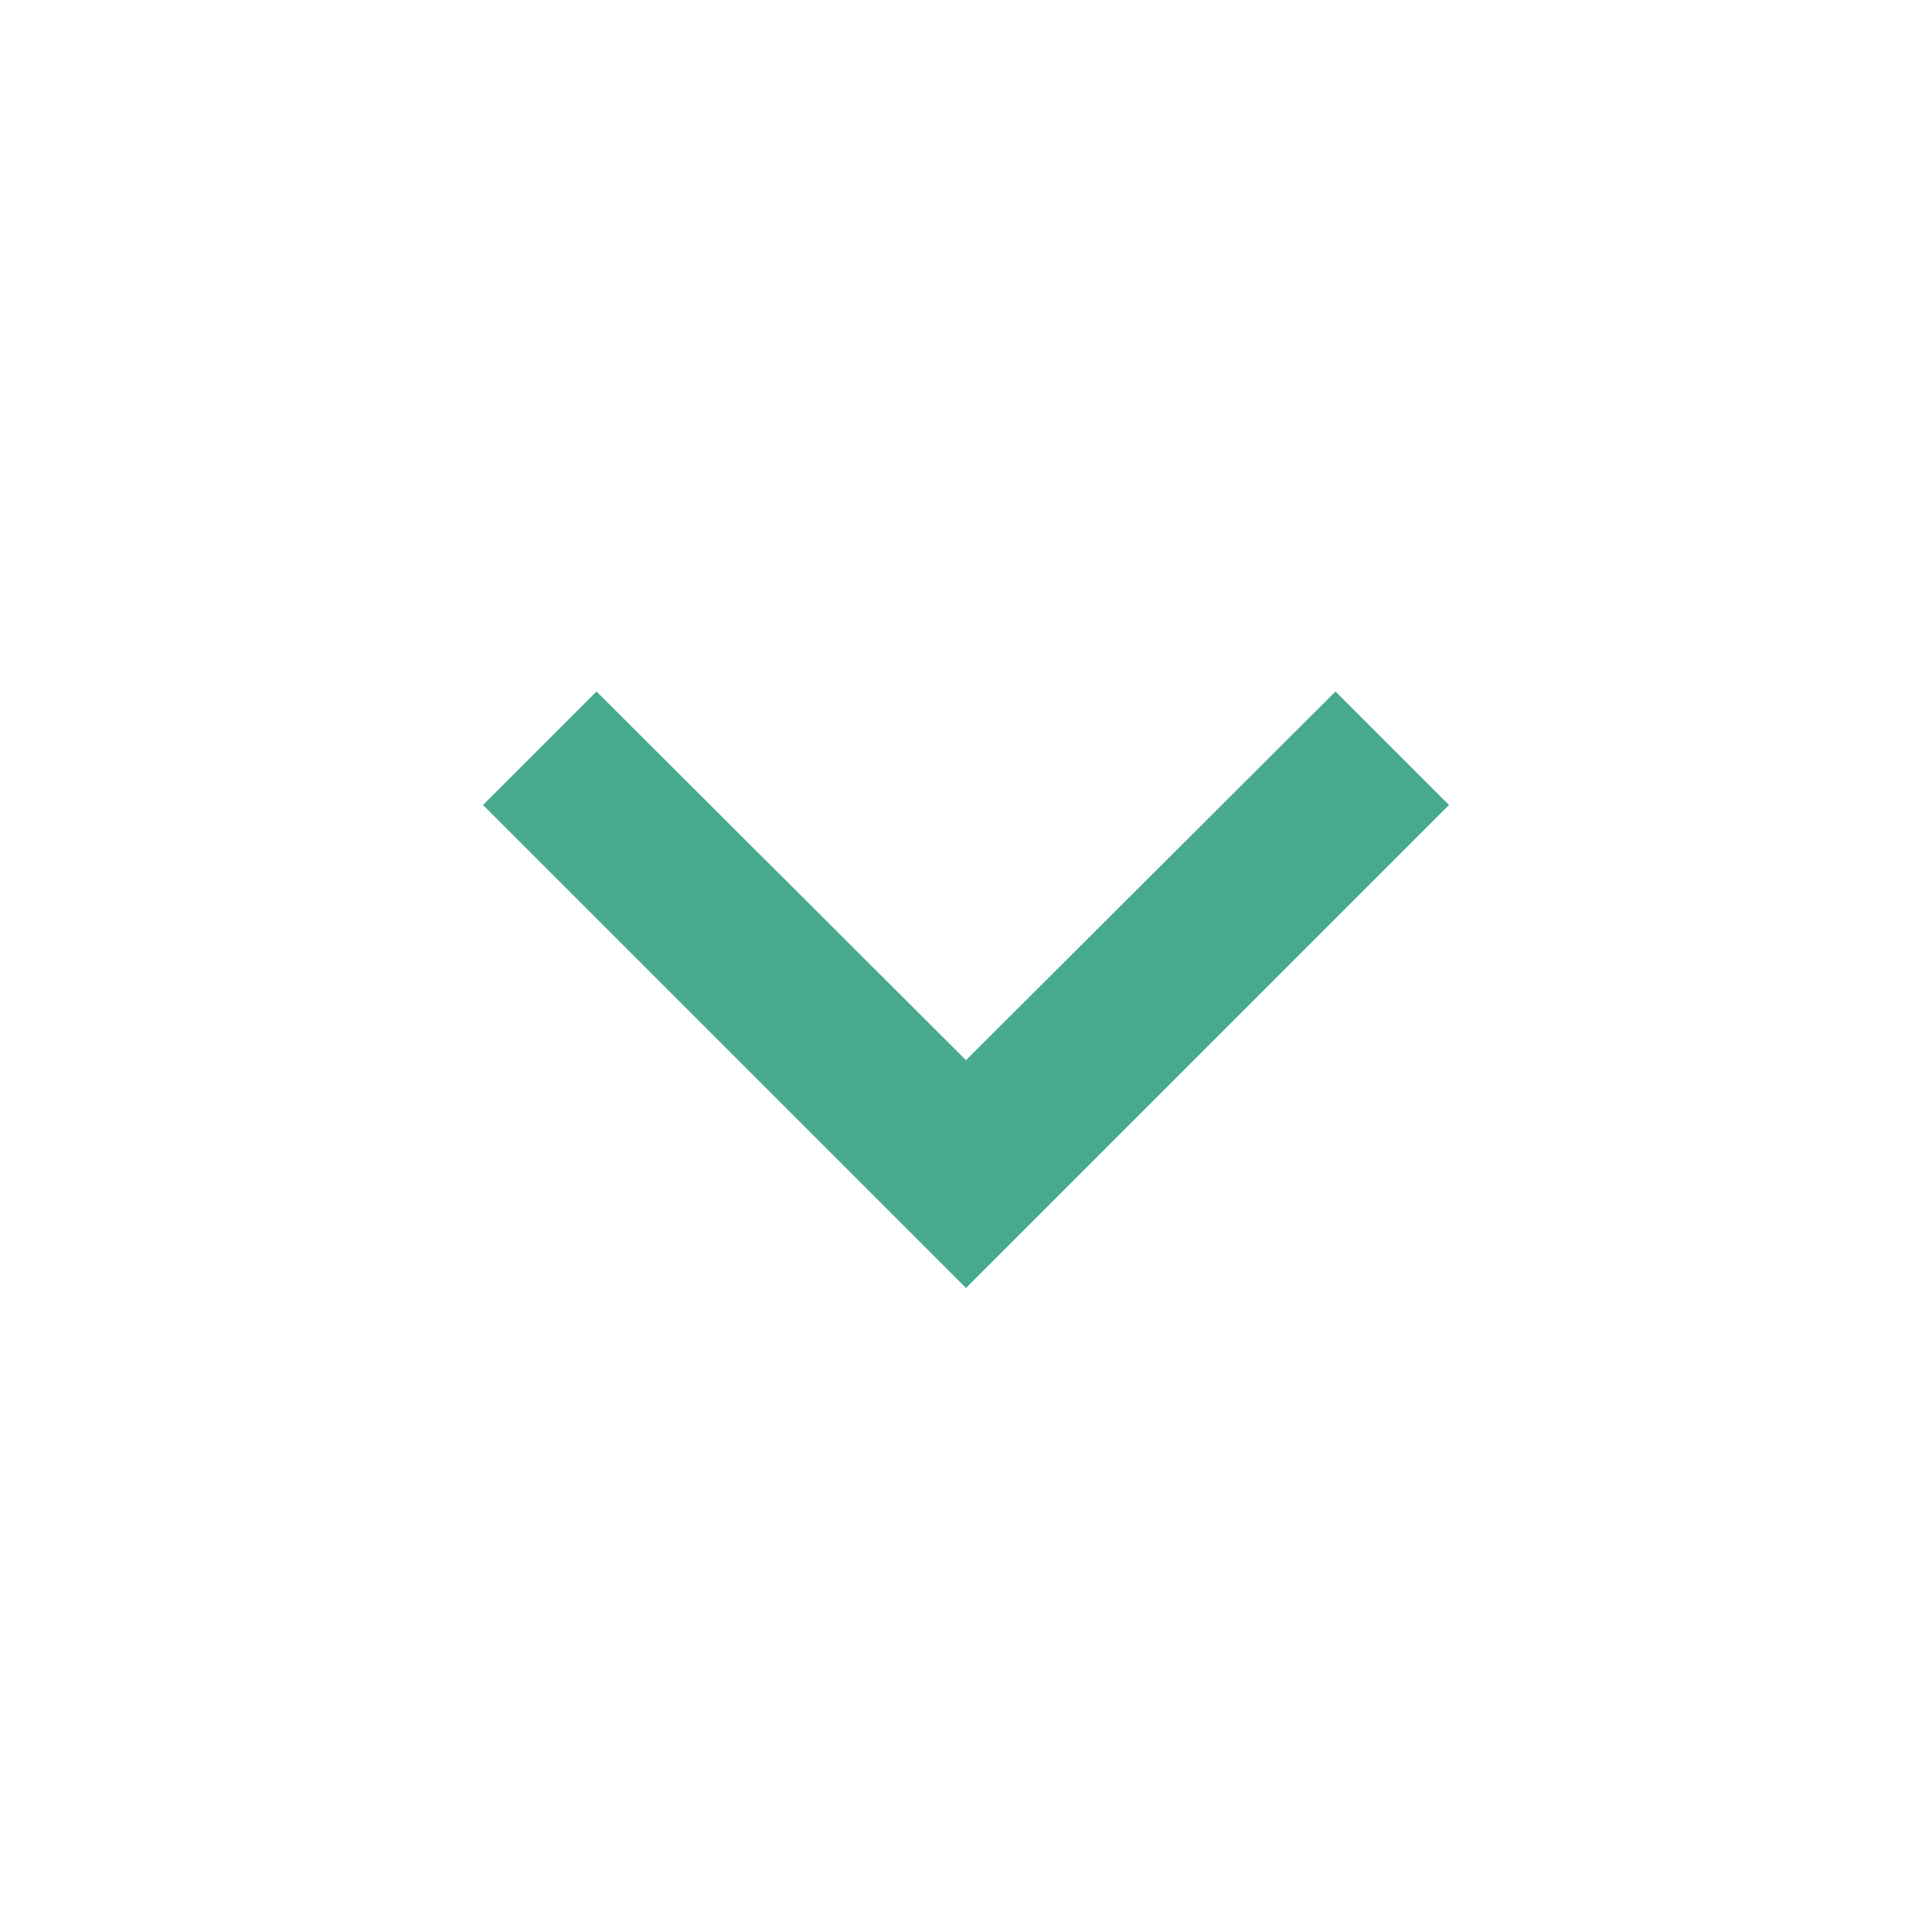
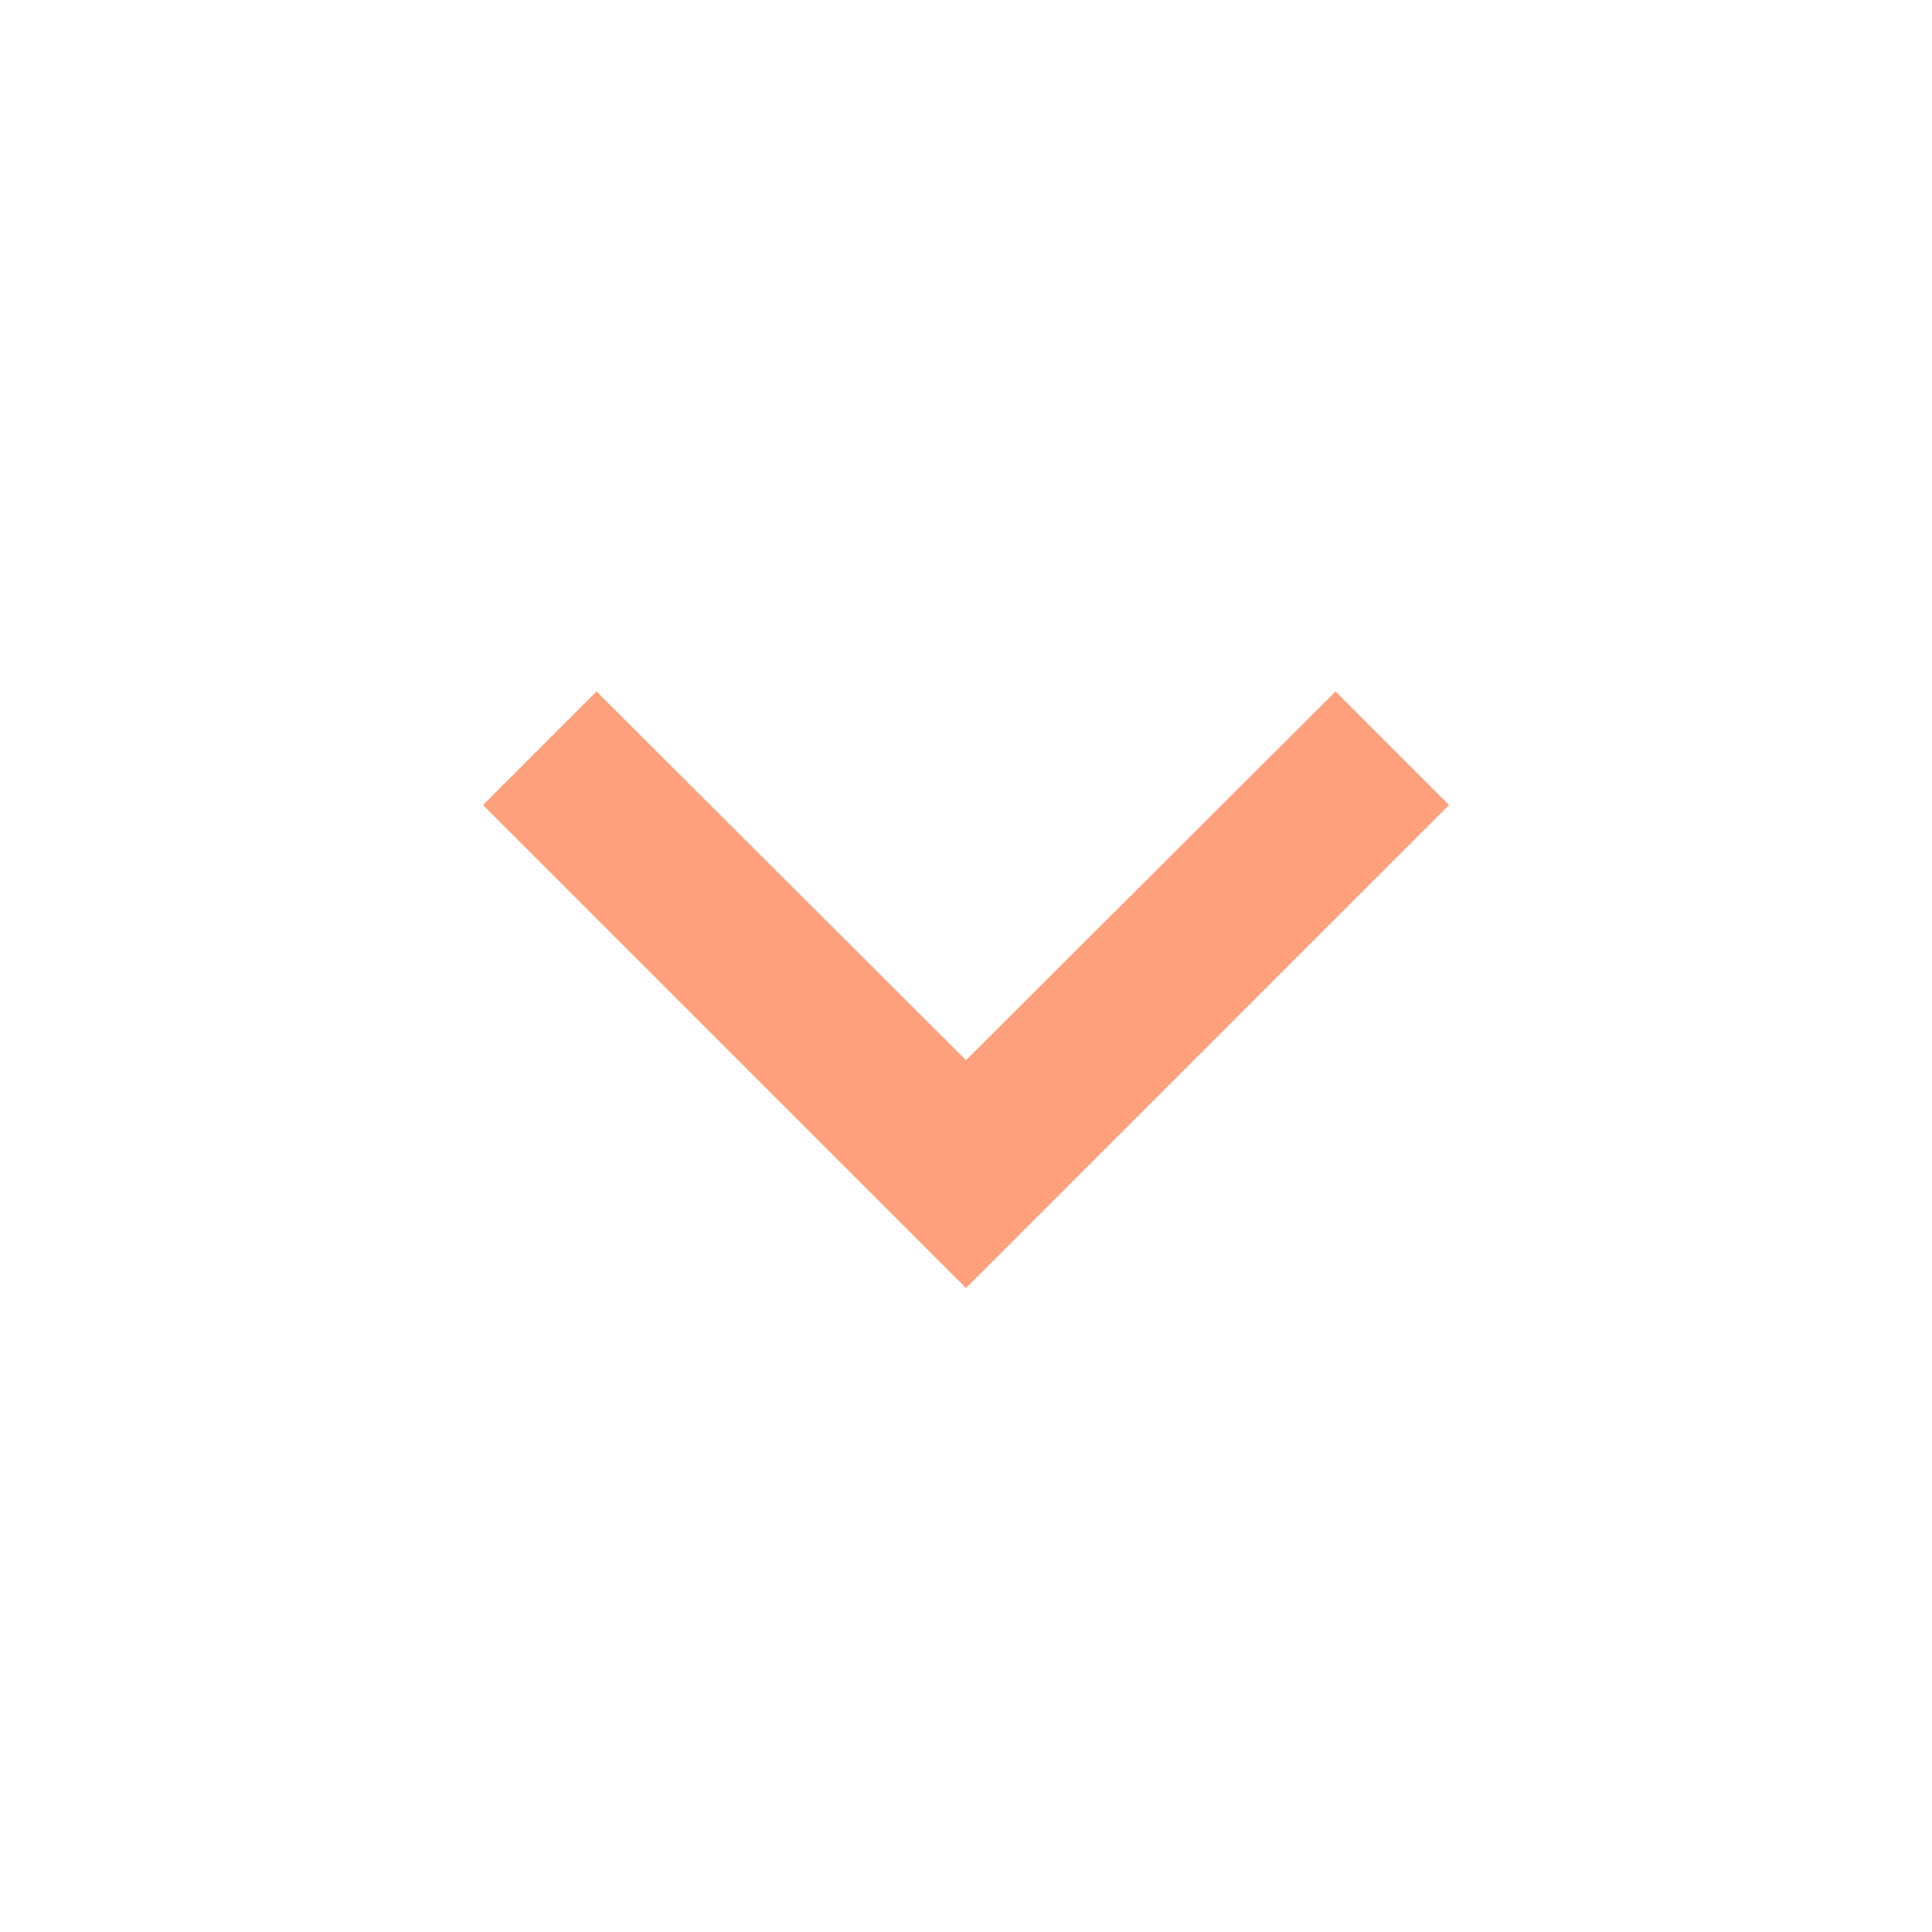
- <svg xmlns="http://www.w3.org/2000/svg" height="24px" viewBox="0 0 24 24" width="24px" fill="#47aa8f">
+ <svg xmlns="http://www.w3.org/2000/svg" height="24px" viewBox="0 0 24 24" width="24px" fill="#ffa07c">
  <path d="M0 0h24v24H0z" fill="none" />
  <path d="M16.59 8.59L12 13.17 7.41 8.59 6 10l6 6 6-6z" />
</svg>
